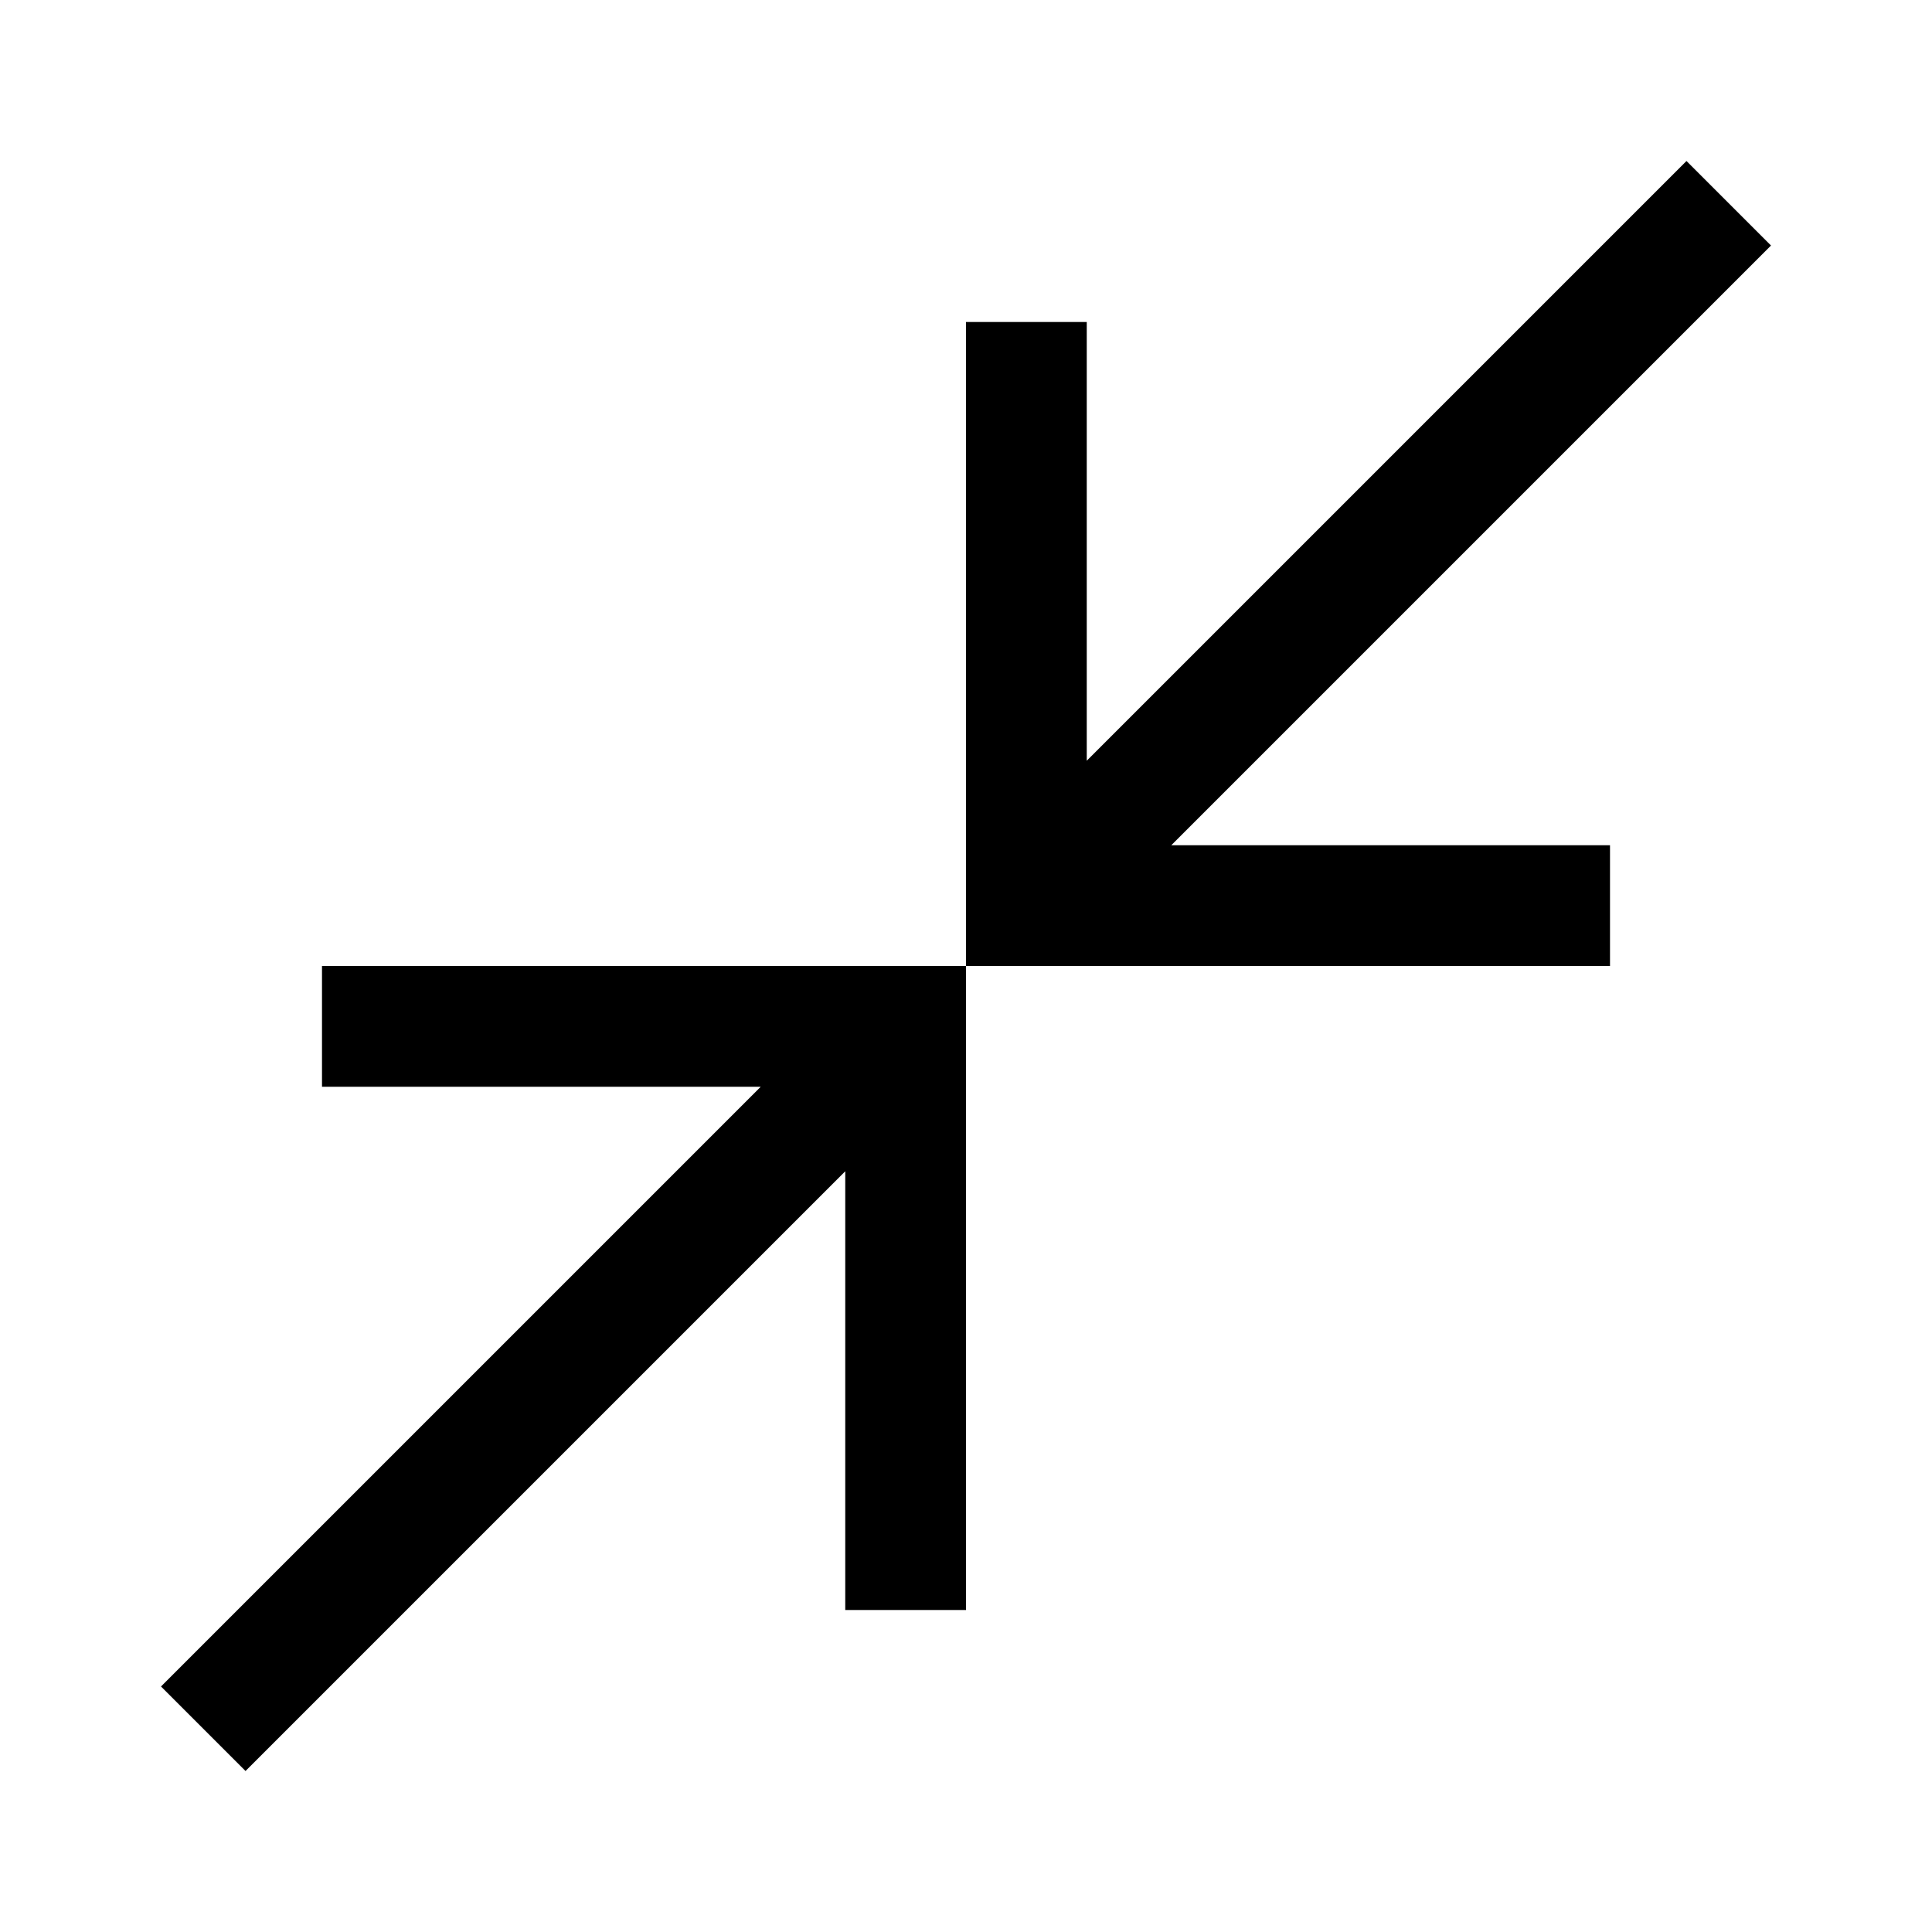
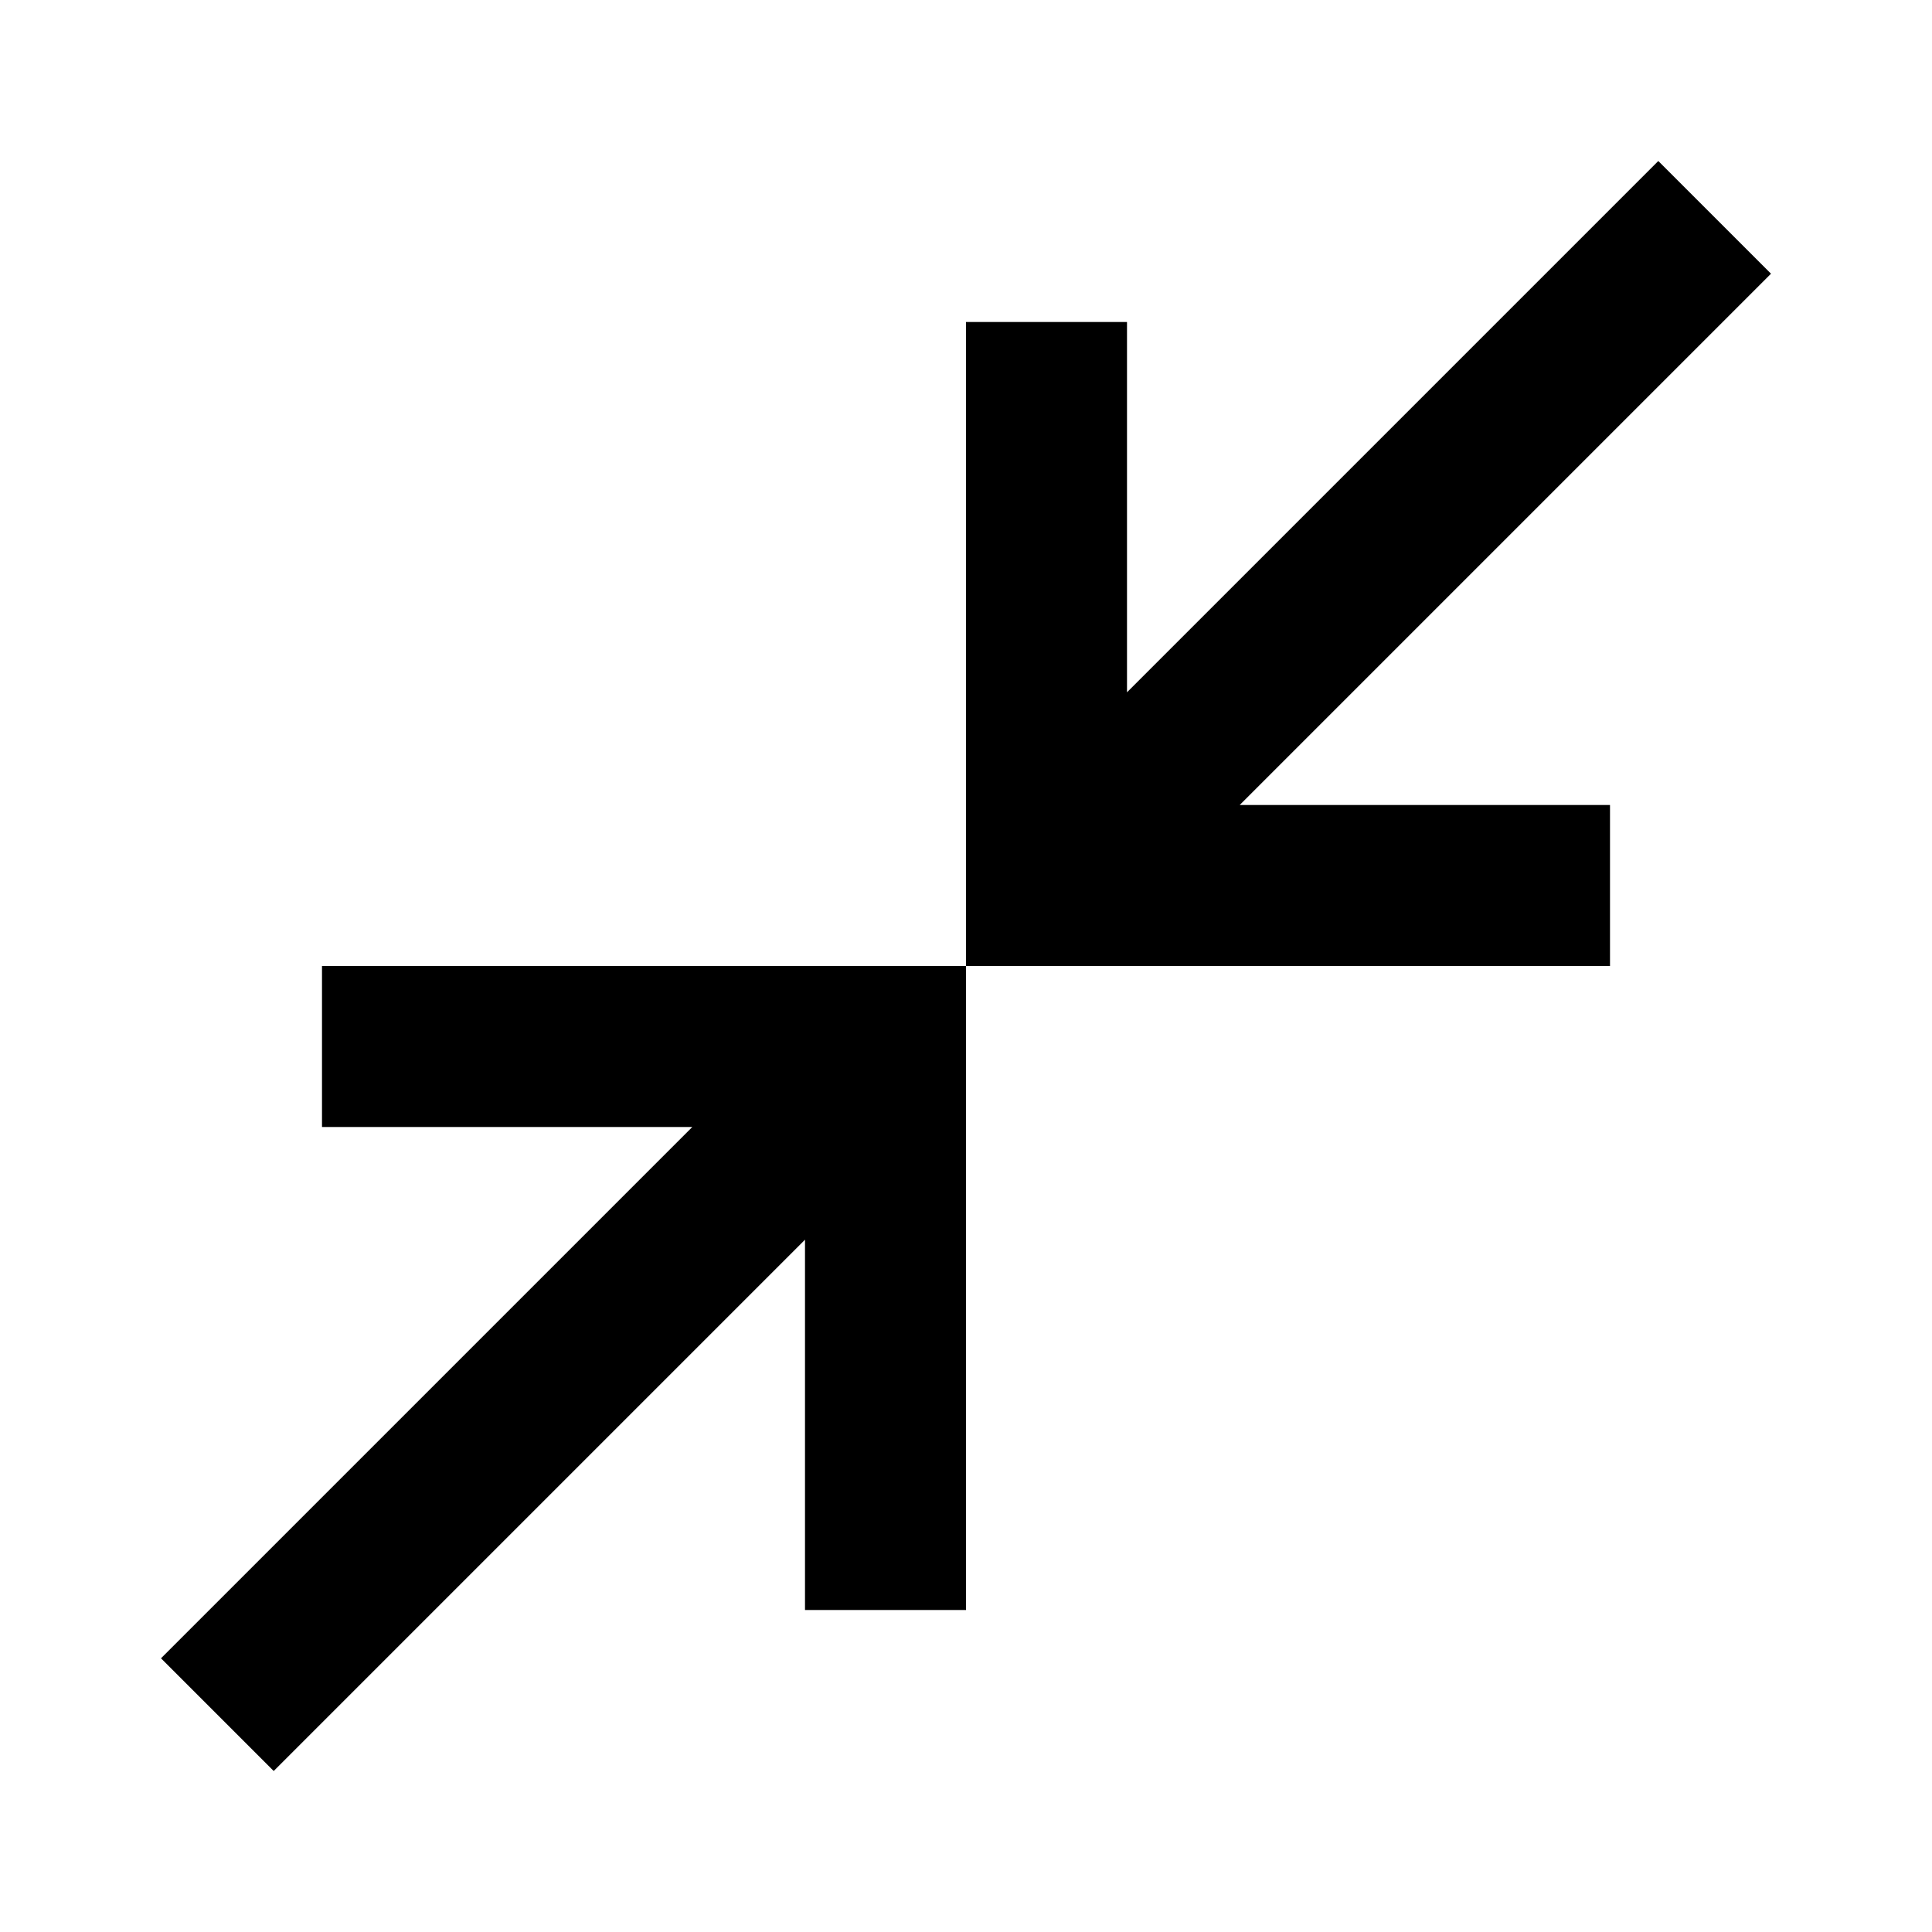
- <svg xmlns="http://www.w3.org/2000/svg" width="48" height="48" viewBox="0 -960 960 960">
-   <path d="m122-80-42-42 298-298H160v-60h320v320h-60v-218L122-80Zm358-400v-320h60v218l298-298 42 42-298 298h218v60H480Z" />
+ <svg xmlns="http://www.w3.org/2000/svg" height="24" viewBox="0 -960 960 960" width="24">
+   <path d="m136-80-56-56 264-264H160v-80h320v320h-80v-184L136-80Zm344-400v-320h80v184l264-264 56 56-264 264h184v80H480Z" />
</svg>
